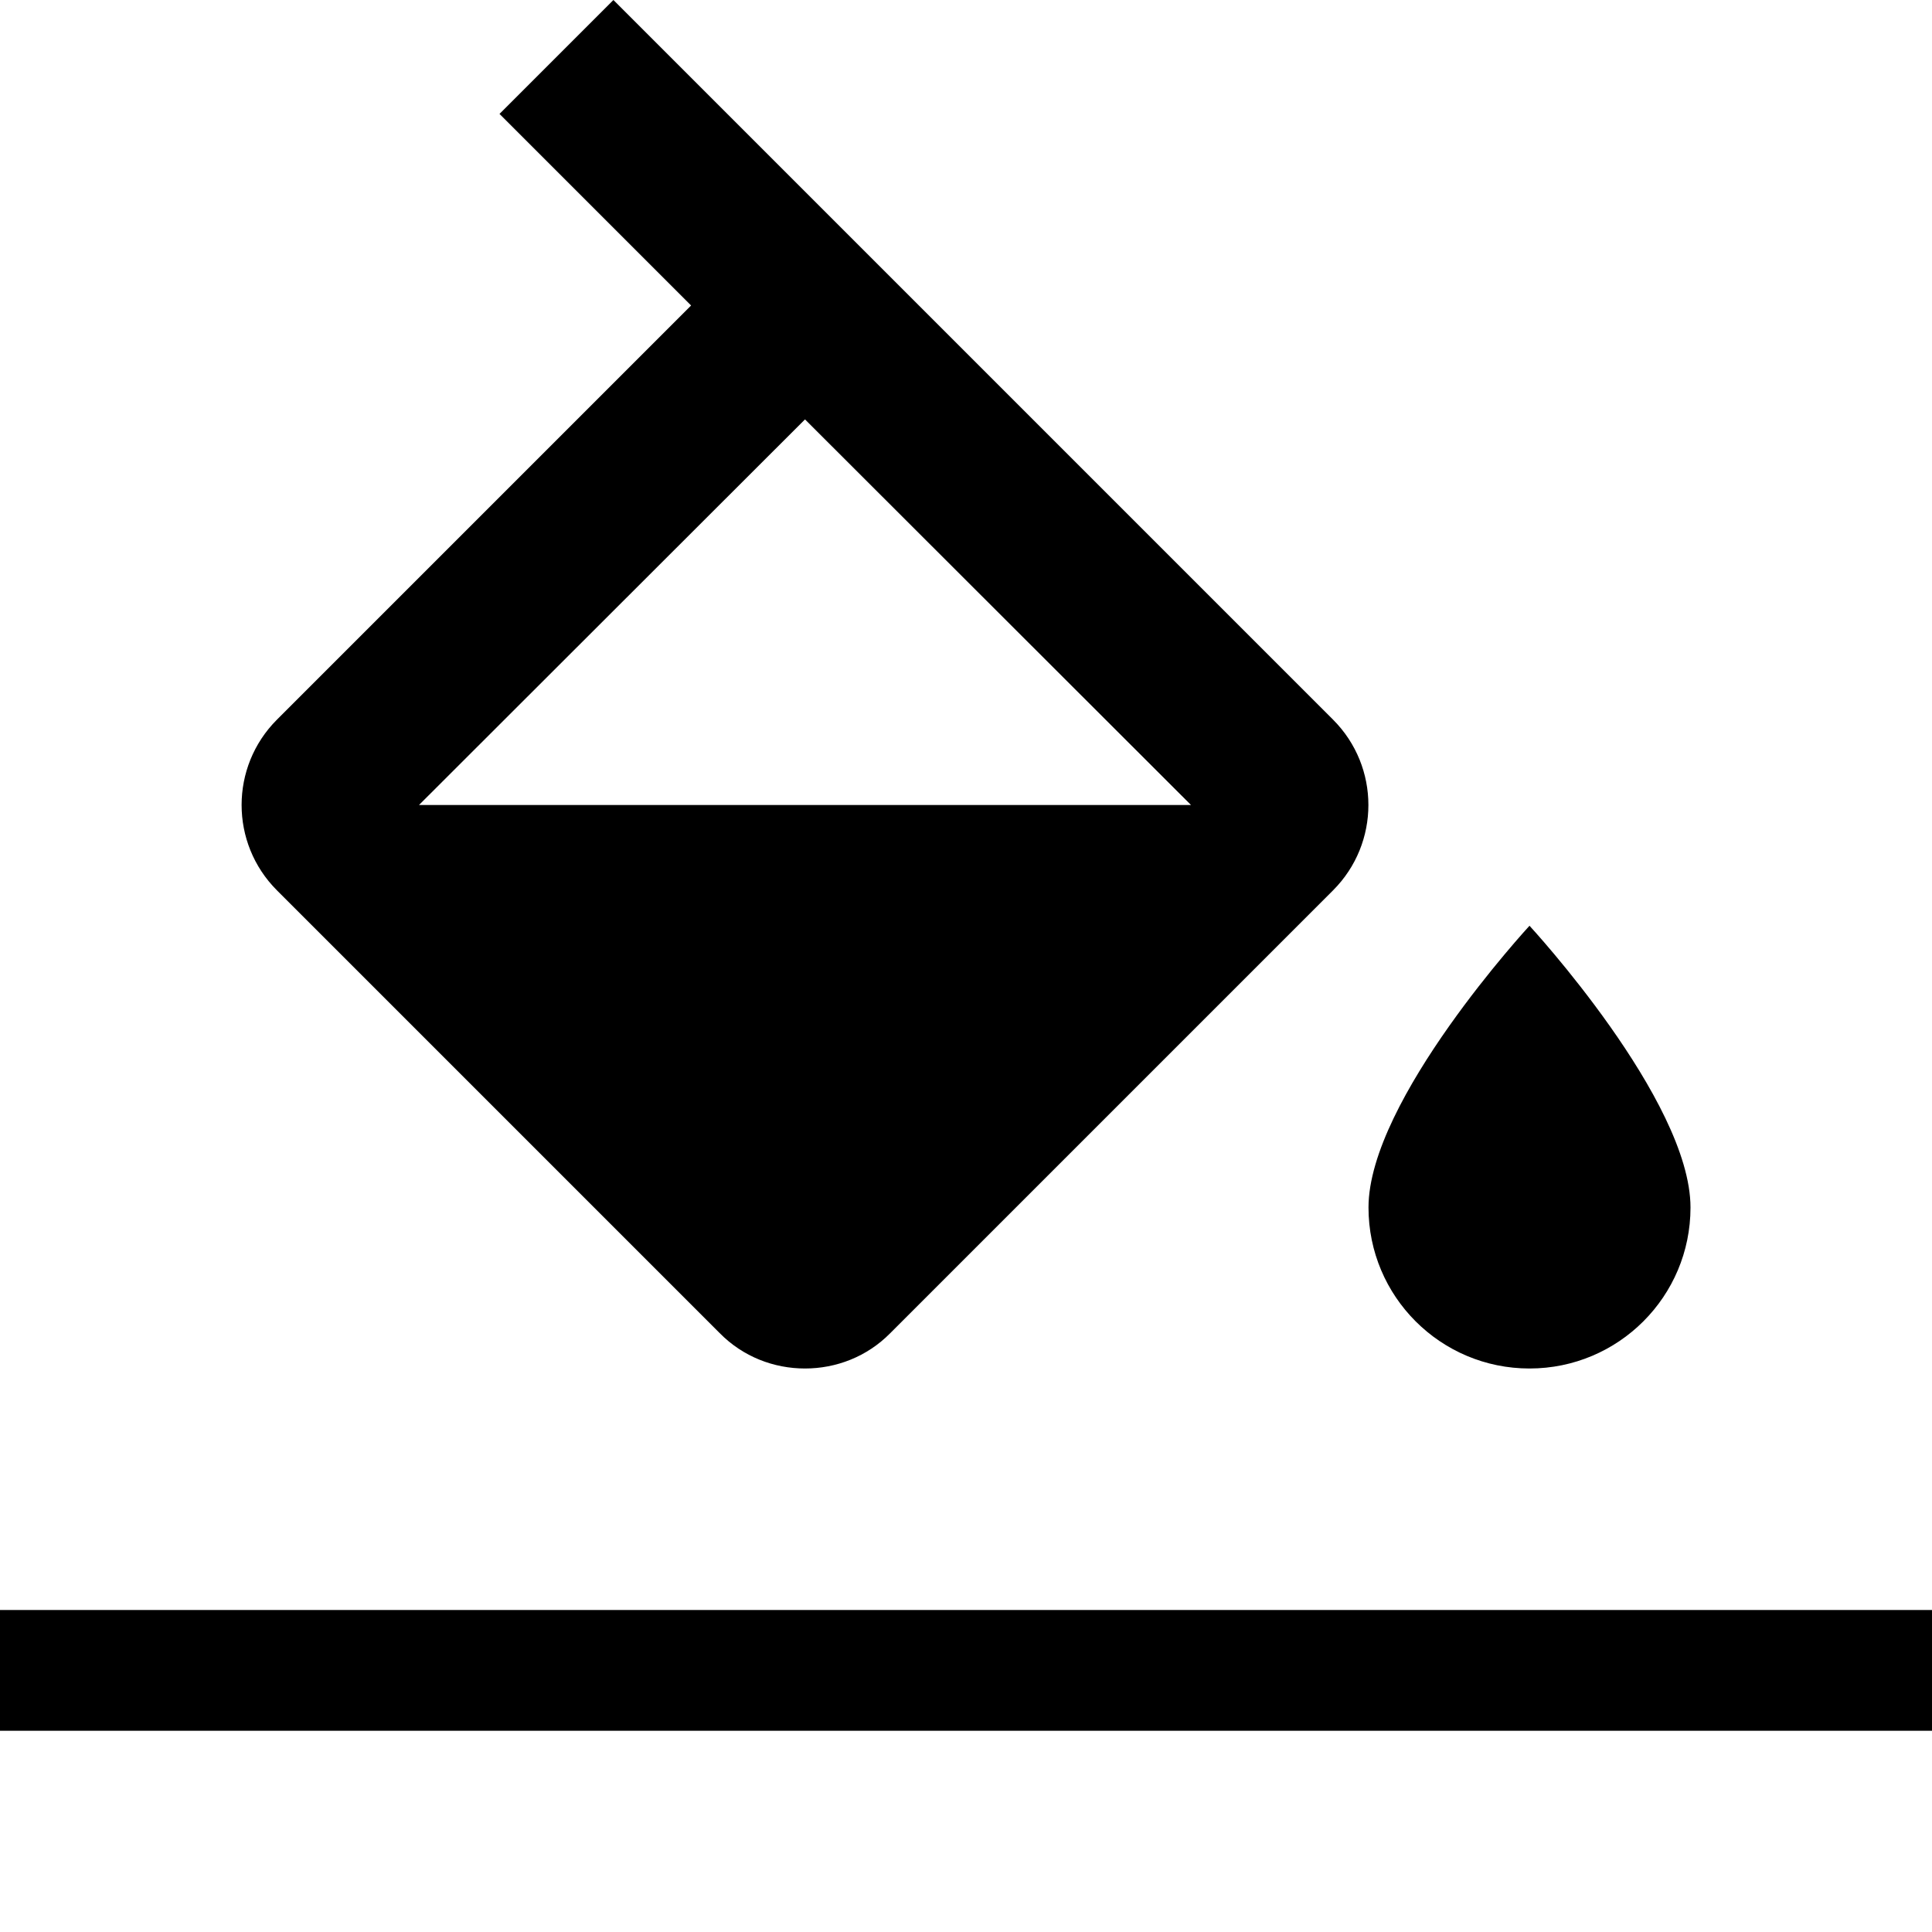
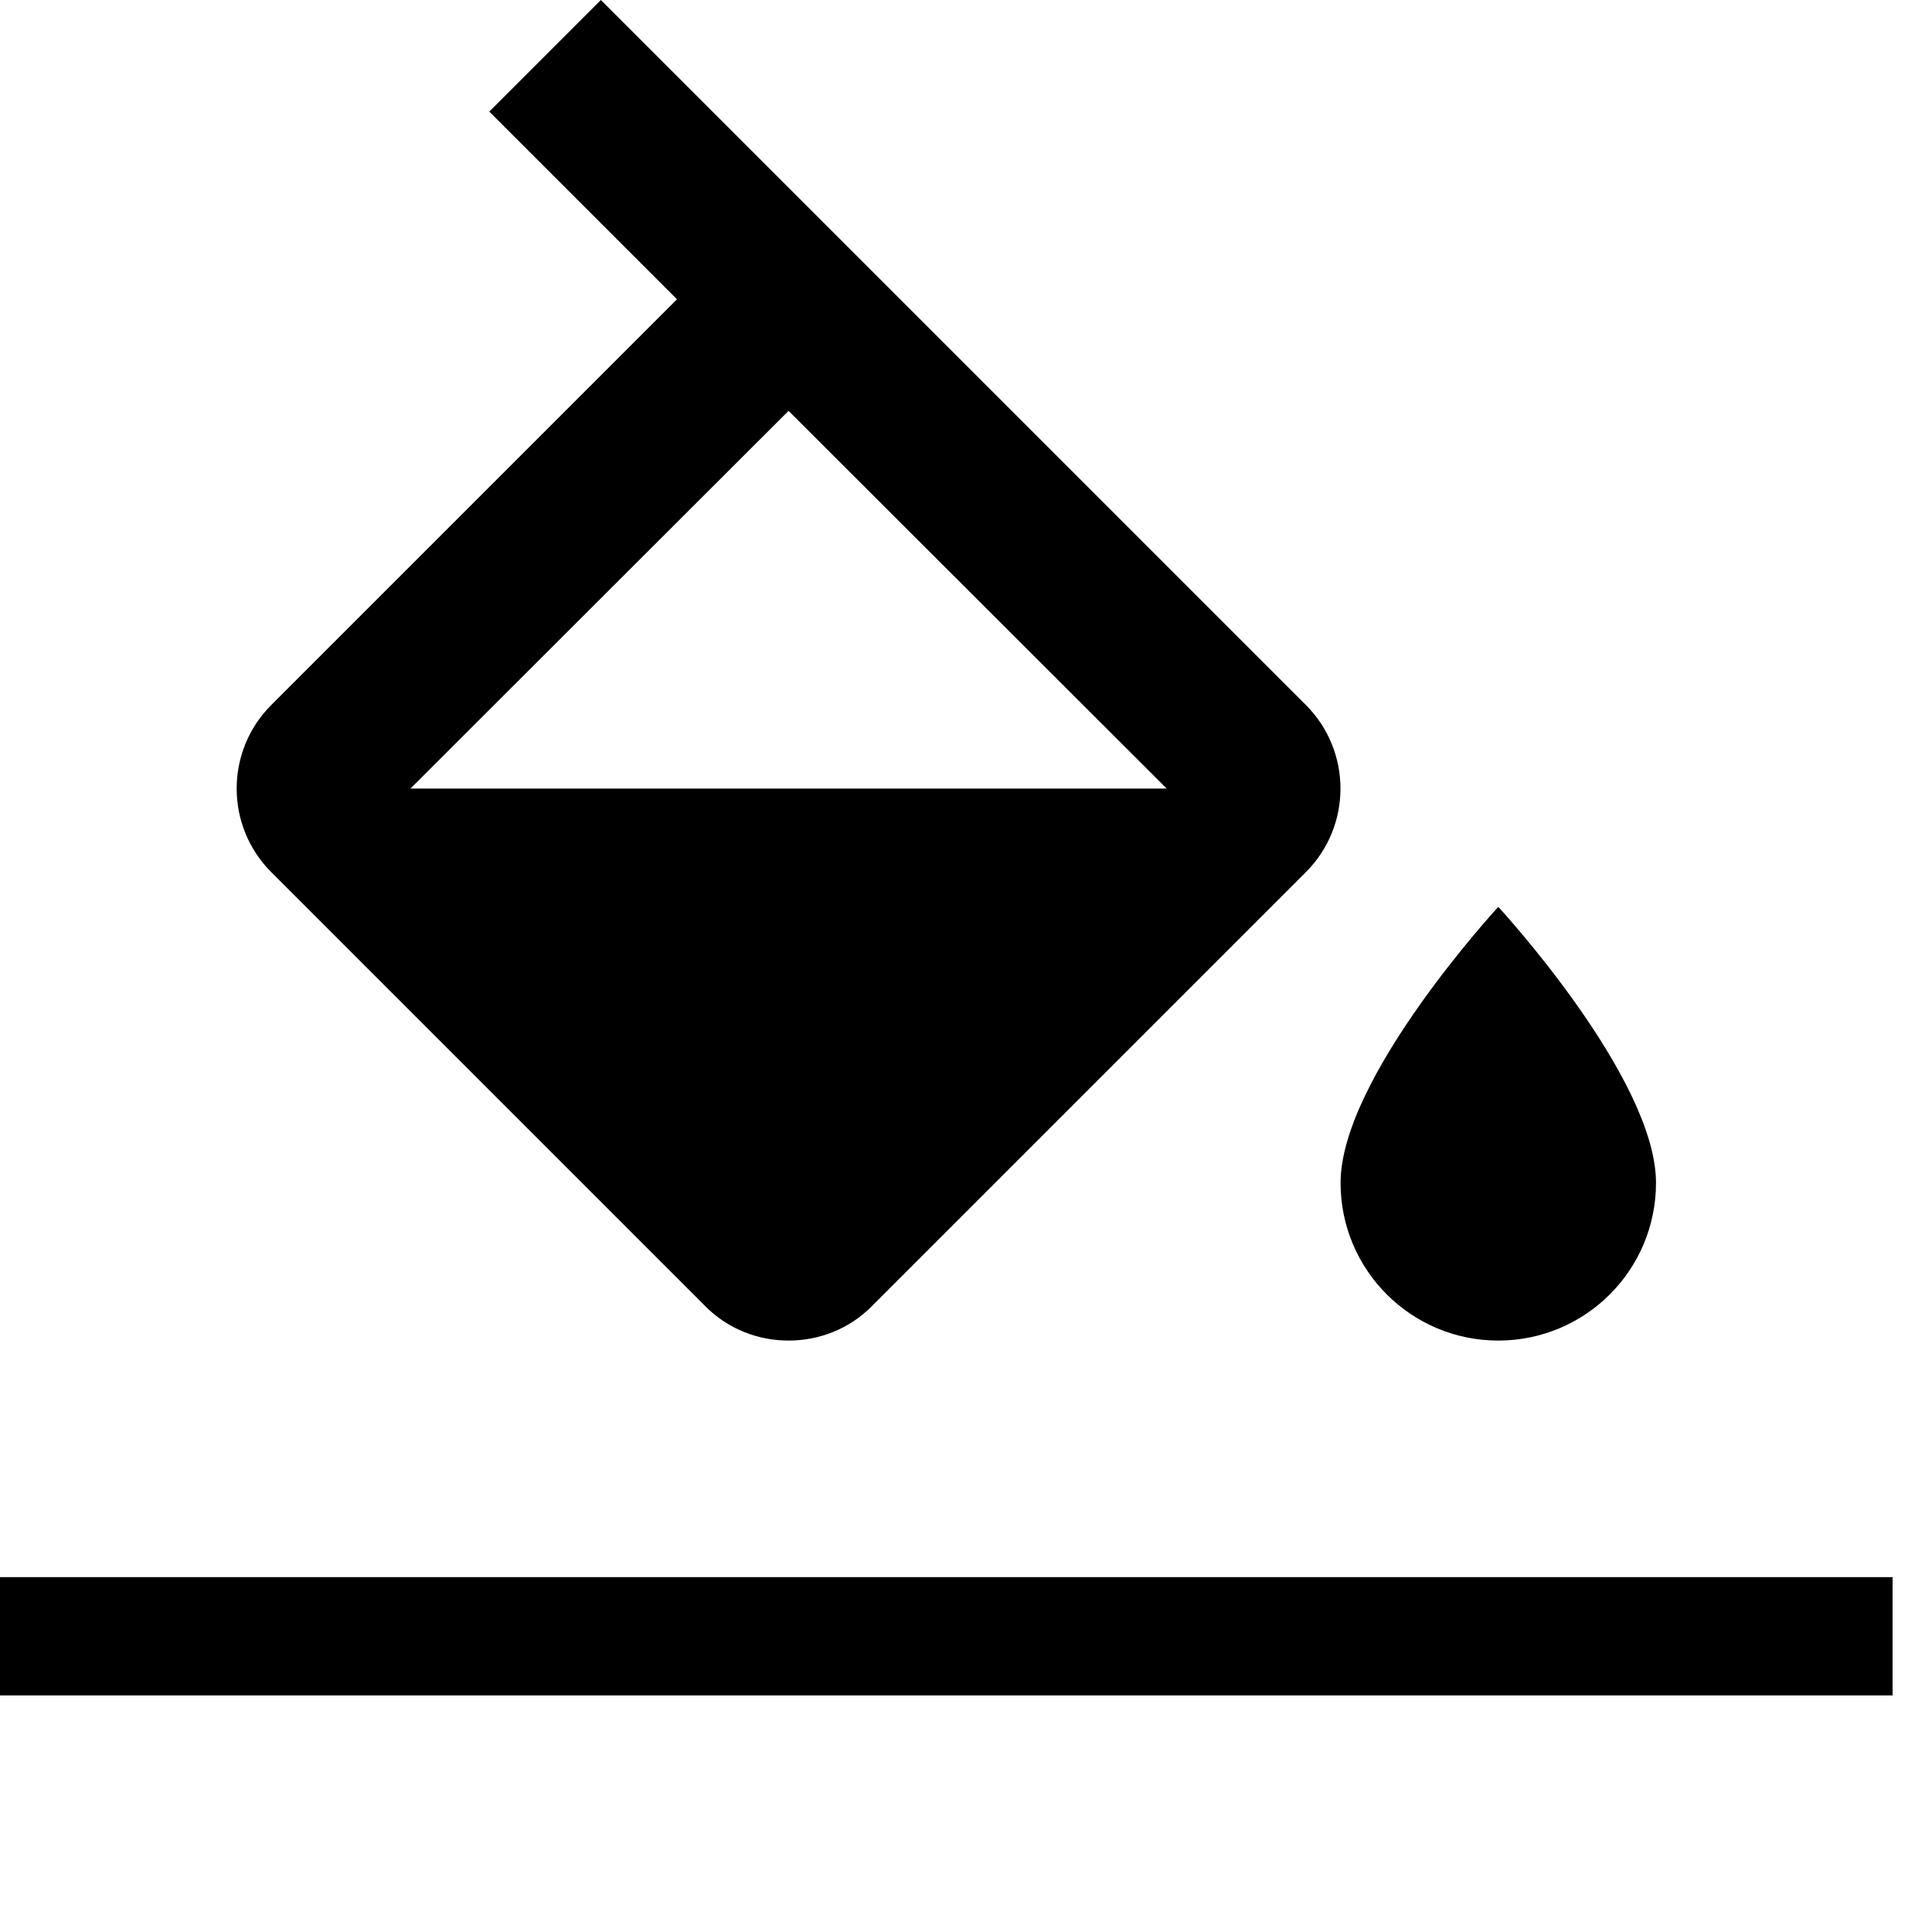
- <svg xmlns="http://www.w3.org/2000/svg" version="1.0" viewBox="0 0 48 48" width="48" height="48">
+ <svg xmlns="http://www.w3.org/2000/svg" version="1.0" width="49" height="49" viewBox="0 0 49 49">
  <path fill="none" d="M0 0h48v48H0V0z" />
  <path d="M33.12 17.88L15.24 0l-2.83 2.83 4.76 4.76L6.88 17.88a3 3 0 0 0 0 4.24l11 11c.58.59 1.35.88 2.12.88s1.54-.29 2.12-.88l11-11a3 3 0 0 0 0-4.24zM10.41 20L20 10.42 29.59 20H10.41zM38 23s-4 4.33-4 7c0 2.21 1.79 4 4 4s4-1.79 4-4c0-2.67-4-7-4-7zM0 40h48v3H0z" />
</svg>
